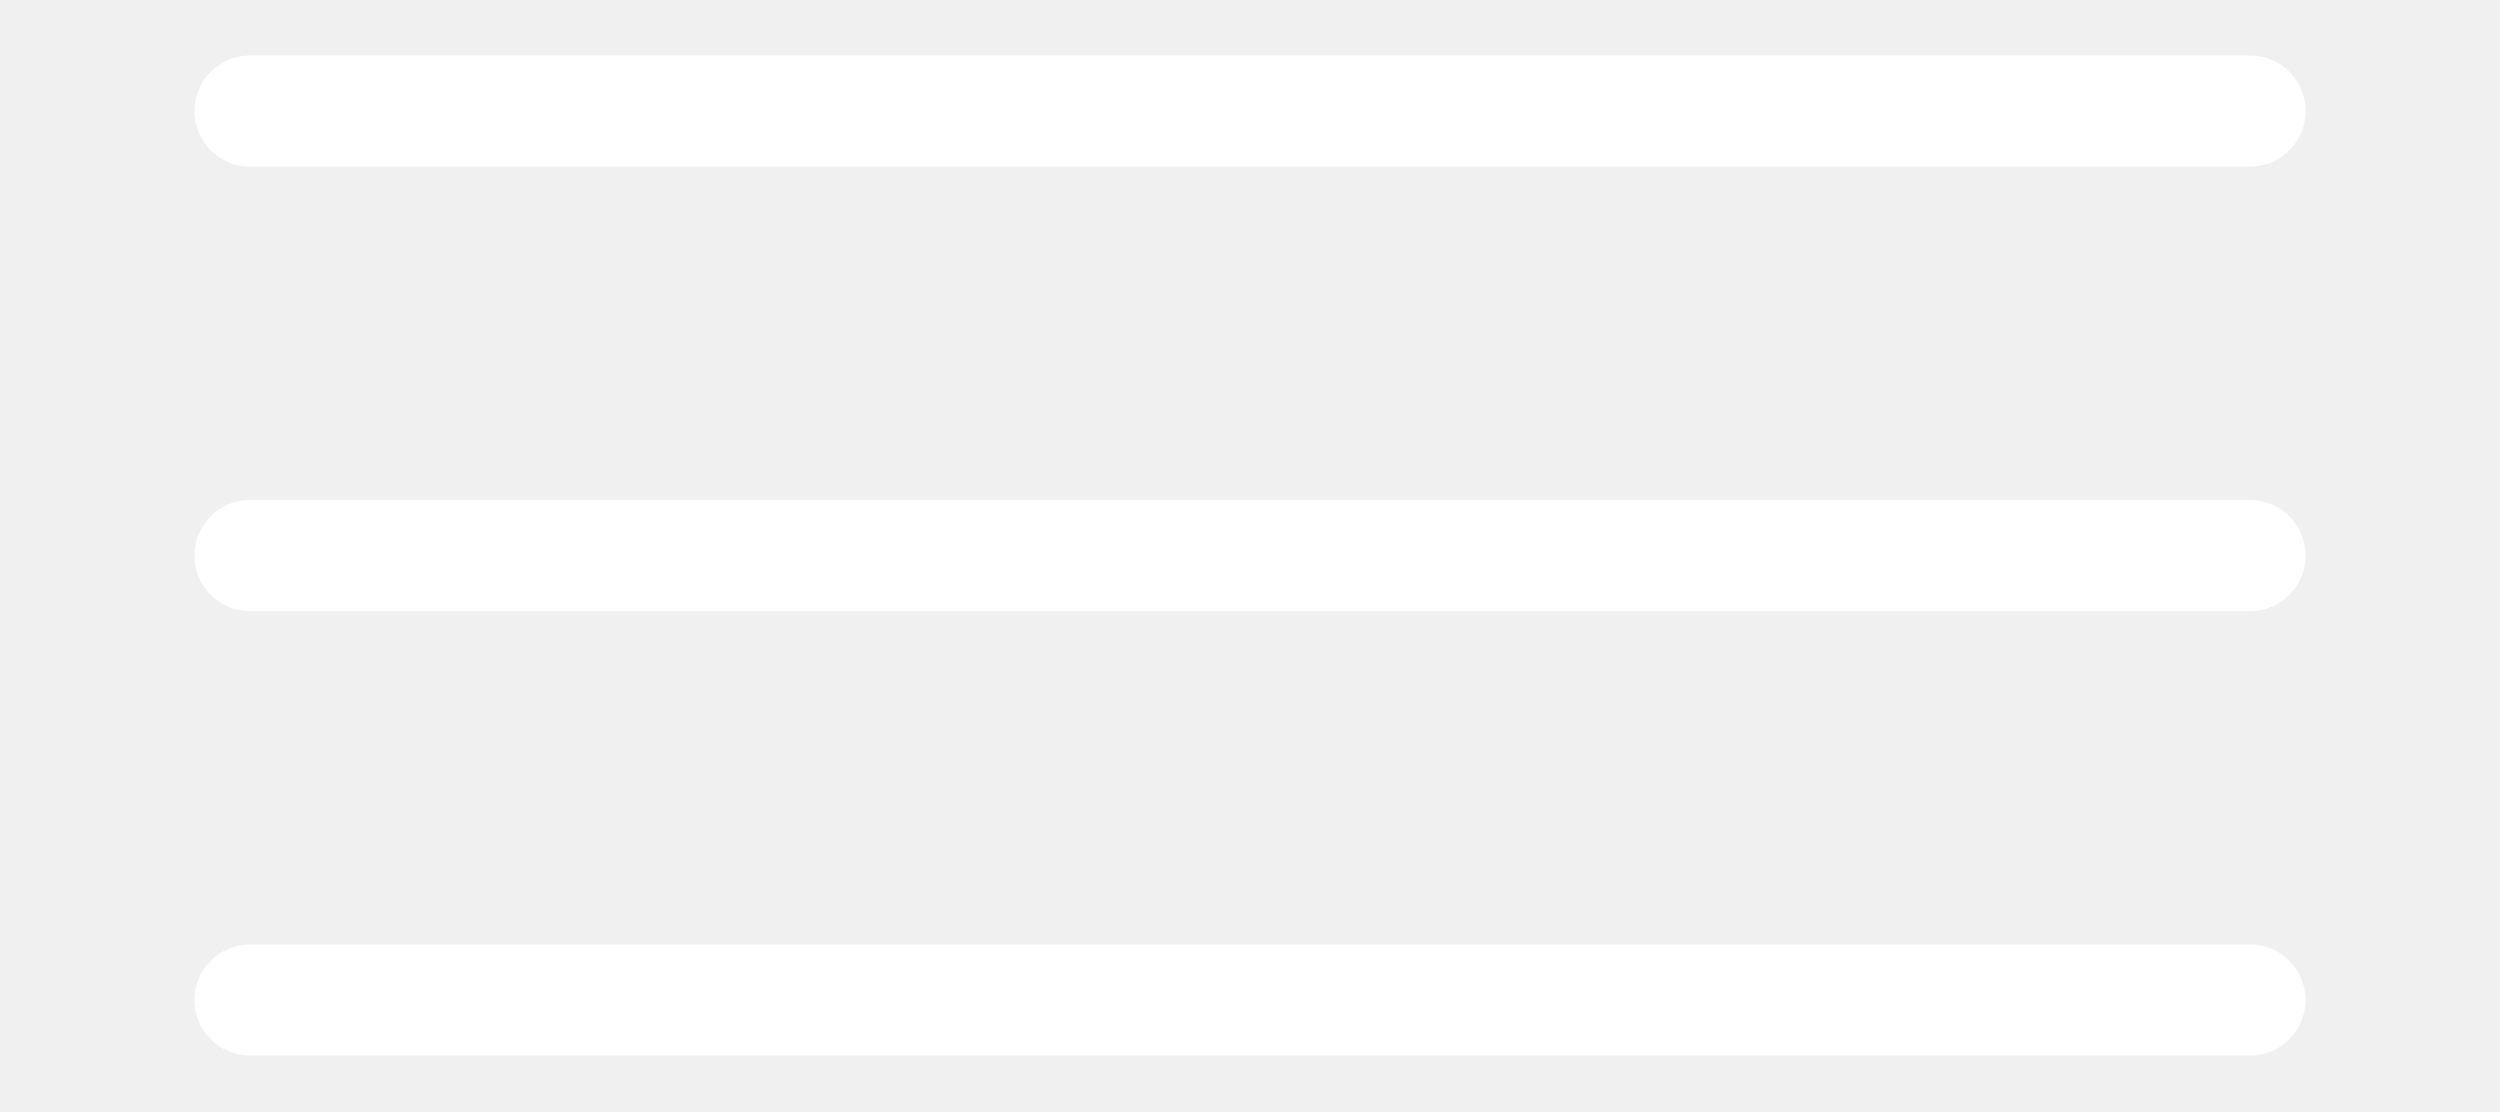
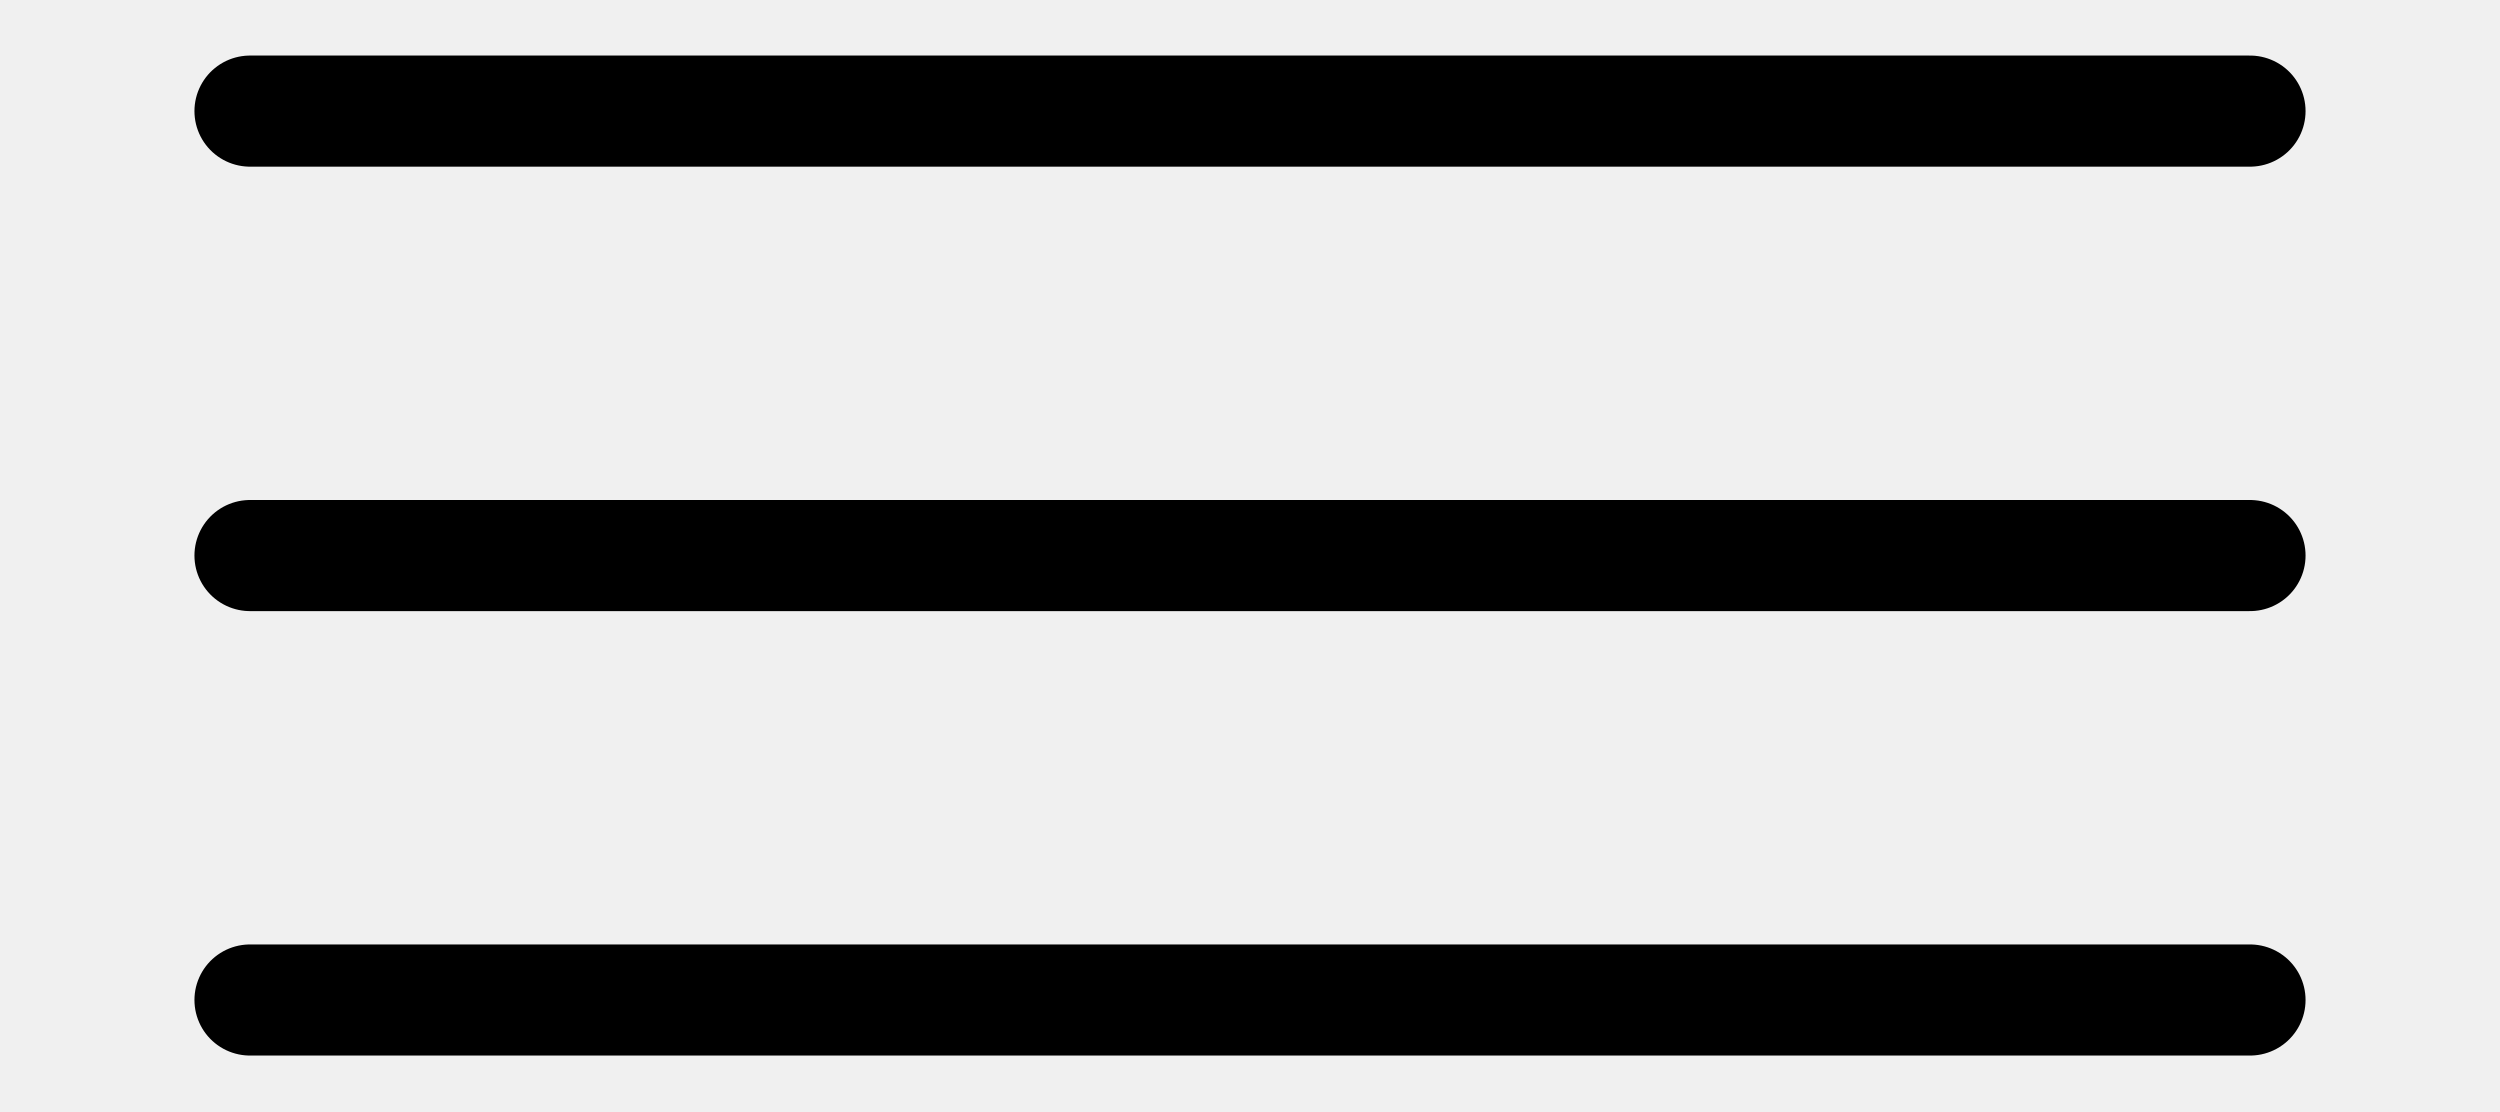
- <svg xmlns="http://www.w3.org/2000/svg" viewBox="0 0 18 8" fill="none">
+ <svg xmlns="http://www.w3.org/2000/svg" viewBox="0 0 18 8" fill="currentColor" stroke="currentColor">
  <g clip-path="url(#a)">
-     <path d="M1.8.8h14.4m-14.4 3.2h14.4m-14.4 3.2h14.4" stroke="#fff" stroke-width=".8" stroke-linecap="round" />
+     <path d="M1.8.8h14.4m-14.4 3.2h14.4m-14.4 3.2h14.4" stroke-width=".8" stroke-linecap="round" />
  </g>
  <defs>
    <clipPath id="a">
-       <path fill="#fff" transform="translate(1)" d="M0 0h16v8h-16z" />
+       <path transform="translate(1)" d="M0 0h16v8h-16z" />
    </clipPath>
  </defs>
</svg>
